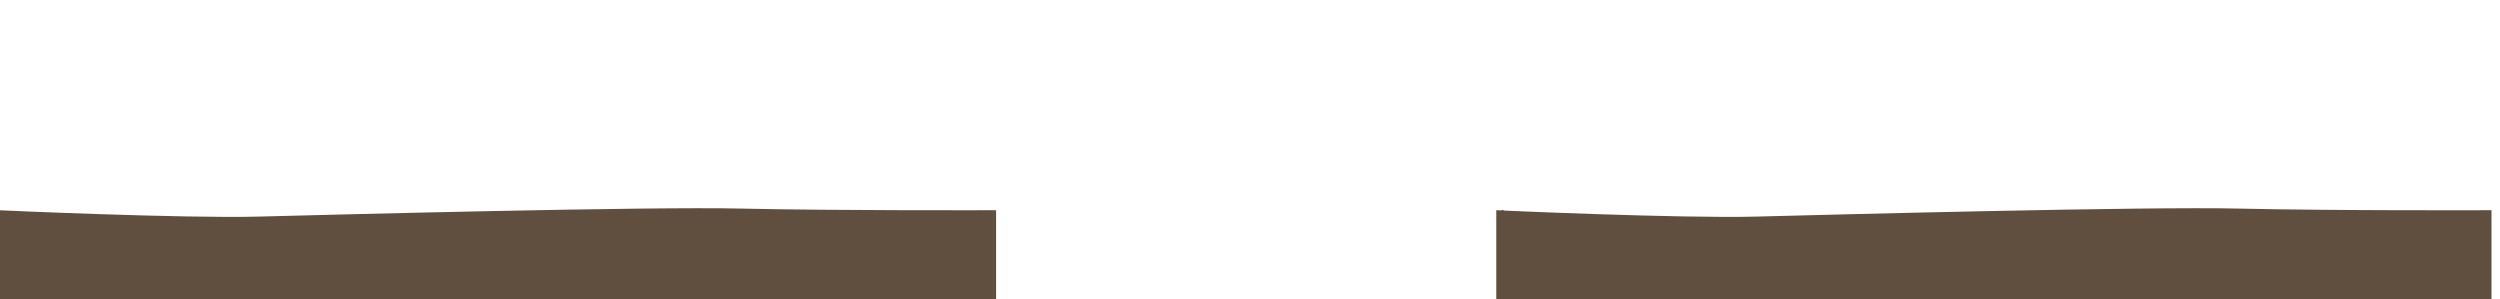
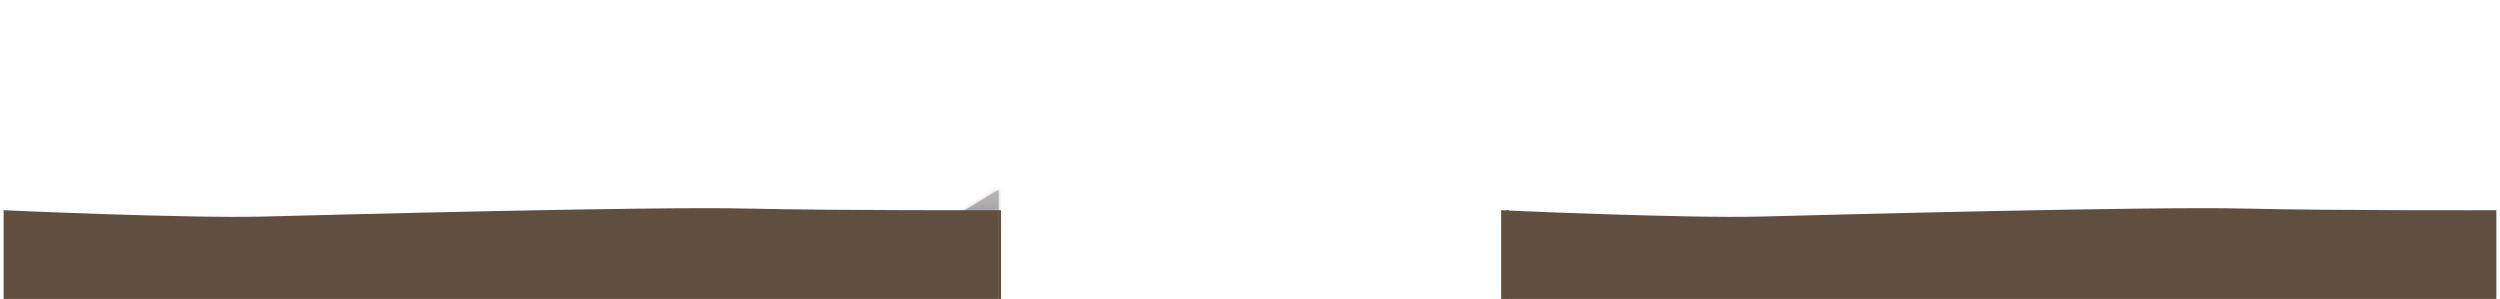
- <svg xmlns="http://www.w3.org/2000/svg" version="1.1" id="Layer_1" x="0px" y="0px" width="5024px" height="600px" viewBox="-1997.434 0 5024 600" enable-background="new -1997.434 0 5024 600" xml:space="preserve">
+ <svg xmlns="http://www.w3.org/2000/svg" xmlns:xlink="http://www.w3.org/1999/xlink" version="1.1" id="Layer_1" x="0px" y="0px" width="5024px" height="600px" viewBox="0 0 5024 600" enable-background="new 0 0 5024 600" xml:space="preserve">
  <defs>
    <filter id="drop-shadow">
      <feGaussianBlur stdDeviation="4" in="SourceAlpha" />
      <feOffset dx="0" dy="0" result="offsetblur" />
      <feFlood flood-color="#ADADAD" />
      <feComposite operator="in" in2="offsetblur" />
      <feMerge>
        <feMergeNode />
        <feMergeNode in="SourceGraphic" />
      </feMerge>
    </filter>
+     <rect id="SVGID_1_" x="1748.5" y="269" width="258.1" height="194" />
  </defs>
+   <g filter="url(#drop-shadow)">
+     <g>
+       <clipPath id="SVGID_2_">
+         <use xlink:href="#SVGID_1_" overflow="visible" />
+       </clipPath>
+       <g id="left_mountain" clip-path="url(#SVGID_2_)">
+         <linearGradient id="SVGID_3_" gradientUnits="userSpaceOnUse" x1="1985.2" y1="265.9" x2="1985.2" y2="119.5" gradientTransform="matrix(1 0 0 -1 116 595)">
+           <stop offset="0" style="stop-color:#CBCACA" />
+           <stop offset="1" style="stop-color:#959393" />
+         </linearGradient>
+         <polyline fill="url(#SVGID_3_)" points="2350.6,449.7 2093.1,329.1 1851.8,475.5" />
+       </g>
+     </g>
+   </g>
  <g id="extendo">
-     <g id="ground_x5F_extension">
-       <g id="right_x5F_extension">
-         <path fill="#604F3F" d="M1009.483,422.438c3.906,0.4,372.638,16.7,521.069,12.847c148.266-3.807,782.351-20.49,971.143-16.13             c188.792,4.4,507.788,3.3,507.788,3.283v178.374h-2000V422.438z" />
+     <g id="ground_extension">
+       <g id="right_extension">
+         <path fill="#604F3F" d="M3016.7 422.4c3.9 0.4 372.6 16.7 521.1 12.8c148.3-3.8 782.4-20.5 971.1-16.1 c188.8 4.4 507.8 3.3 507.8 3.3v178.4h-2000L3016.7 422.4L3016.7 422.4z" />
      </g>
-       <g id="left_x5F_extension">
-         <path fill="#604F3F" d="M-2000,422.438c3.906,0.4,372.656,16.7,521.094,12.847c148.271-3.807,782.389-20.49,971.189-16.13             C-319.014,423.5,0,422.4,0,422.438v178.374h-2000V422.438z" />
+       <g id="left_extension">
+         <path fill="#604F3F" d="M7.3 422.4c3.9 0.4 372.7 16.7 521.1 12.8c148.3-3.8 782.4-20.5 971.2-16.1 c188.7 4.3 507.7 3.2 507.7 3.3v178.4H7.3V422.4z" />
      </g>
    </g>
    <g id="block">
-       <rect id="left_x5F_block" x="-0.7" y="422.5" fill="#604F3F" width="5" height="178.4" />
-       <rect id="right_x5F_block" x="1019.7" y="422.5" fill="#604F3F" width="5" height="178.4" />
+       <rect id="left_block" x="2006.6" y="422.5" fill="#604F3F" width="5" height="178.4" />
+       <rect id="right_block" x="3027" y="422.5" fill="#604F3F" width="5" height="178.4" />
    </g>
  </g>
</svg>
